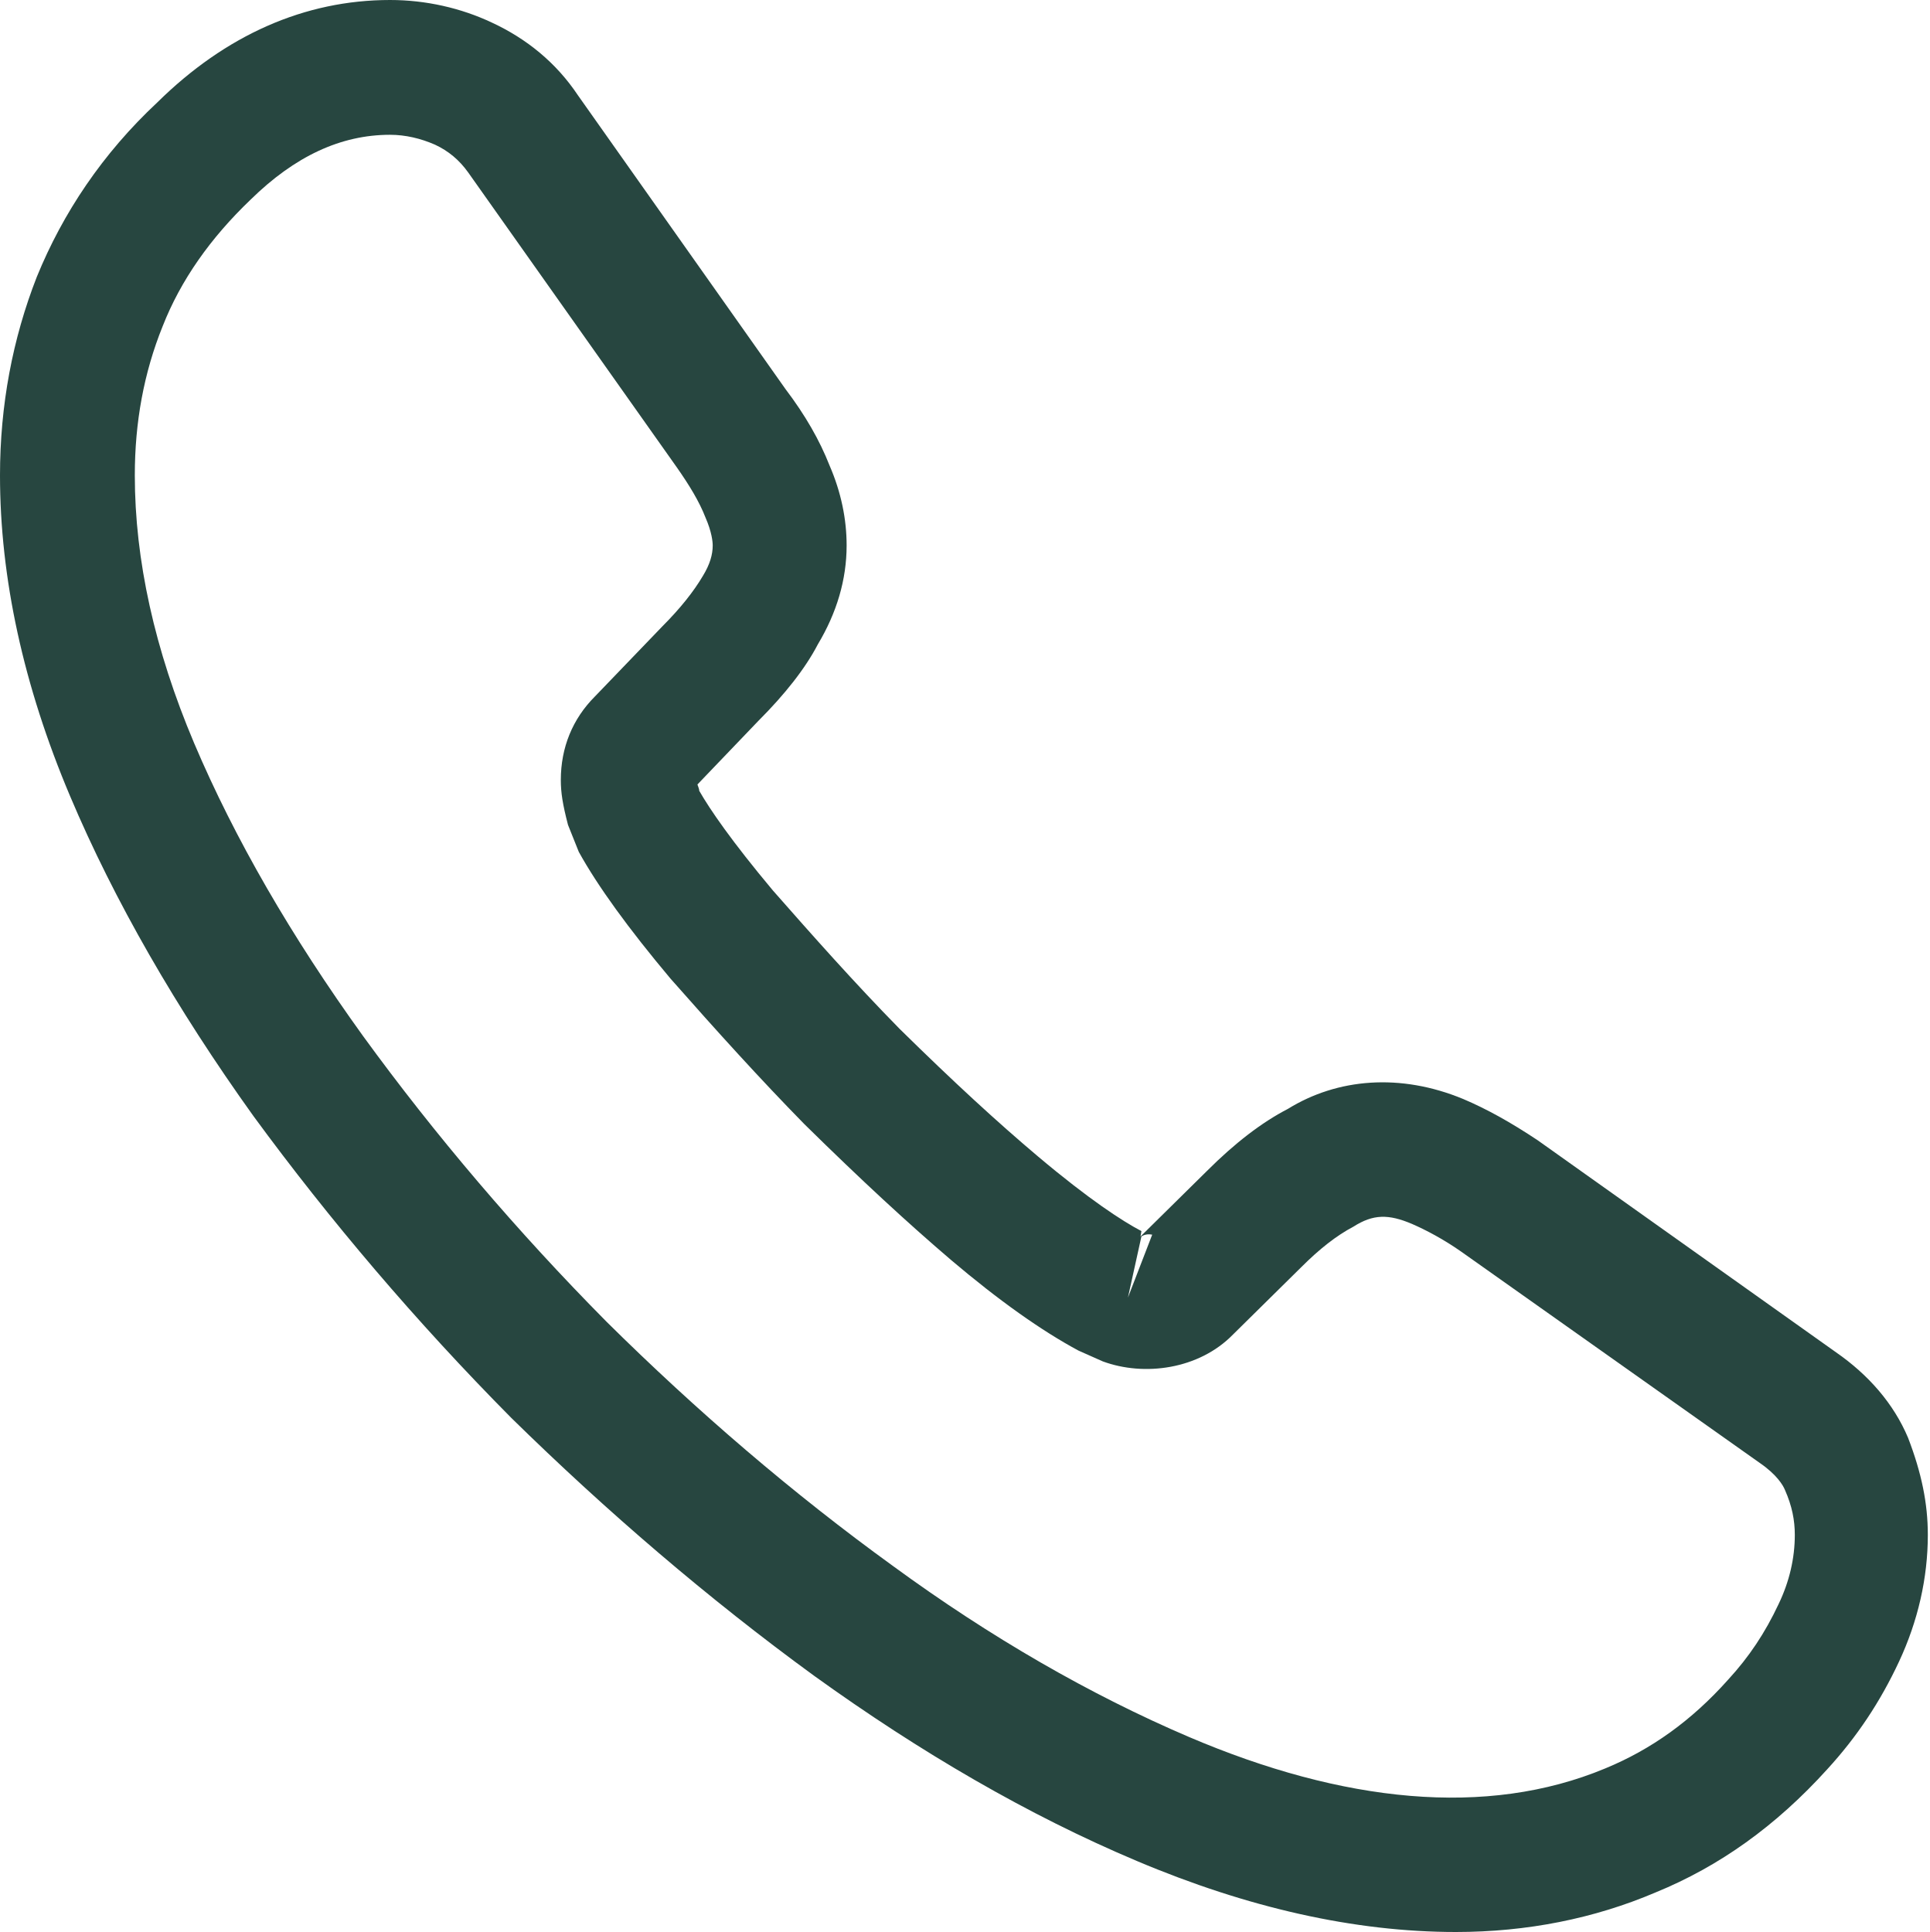
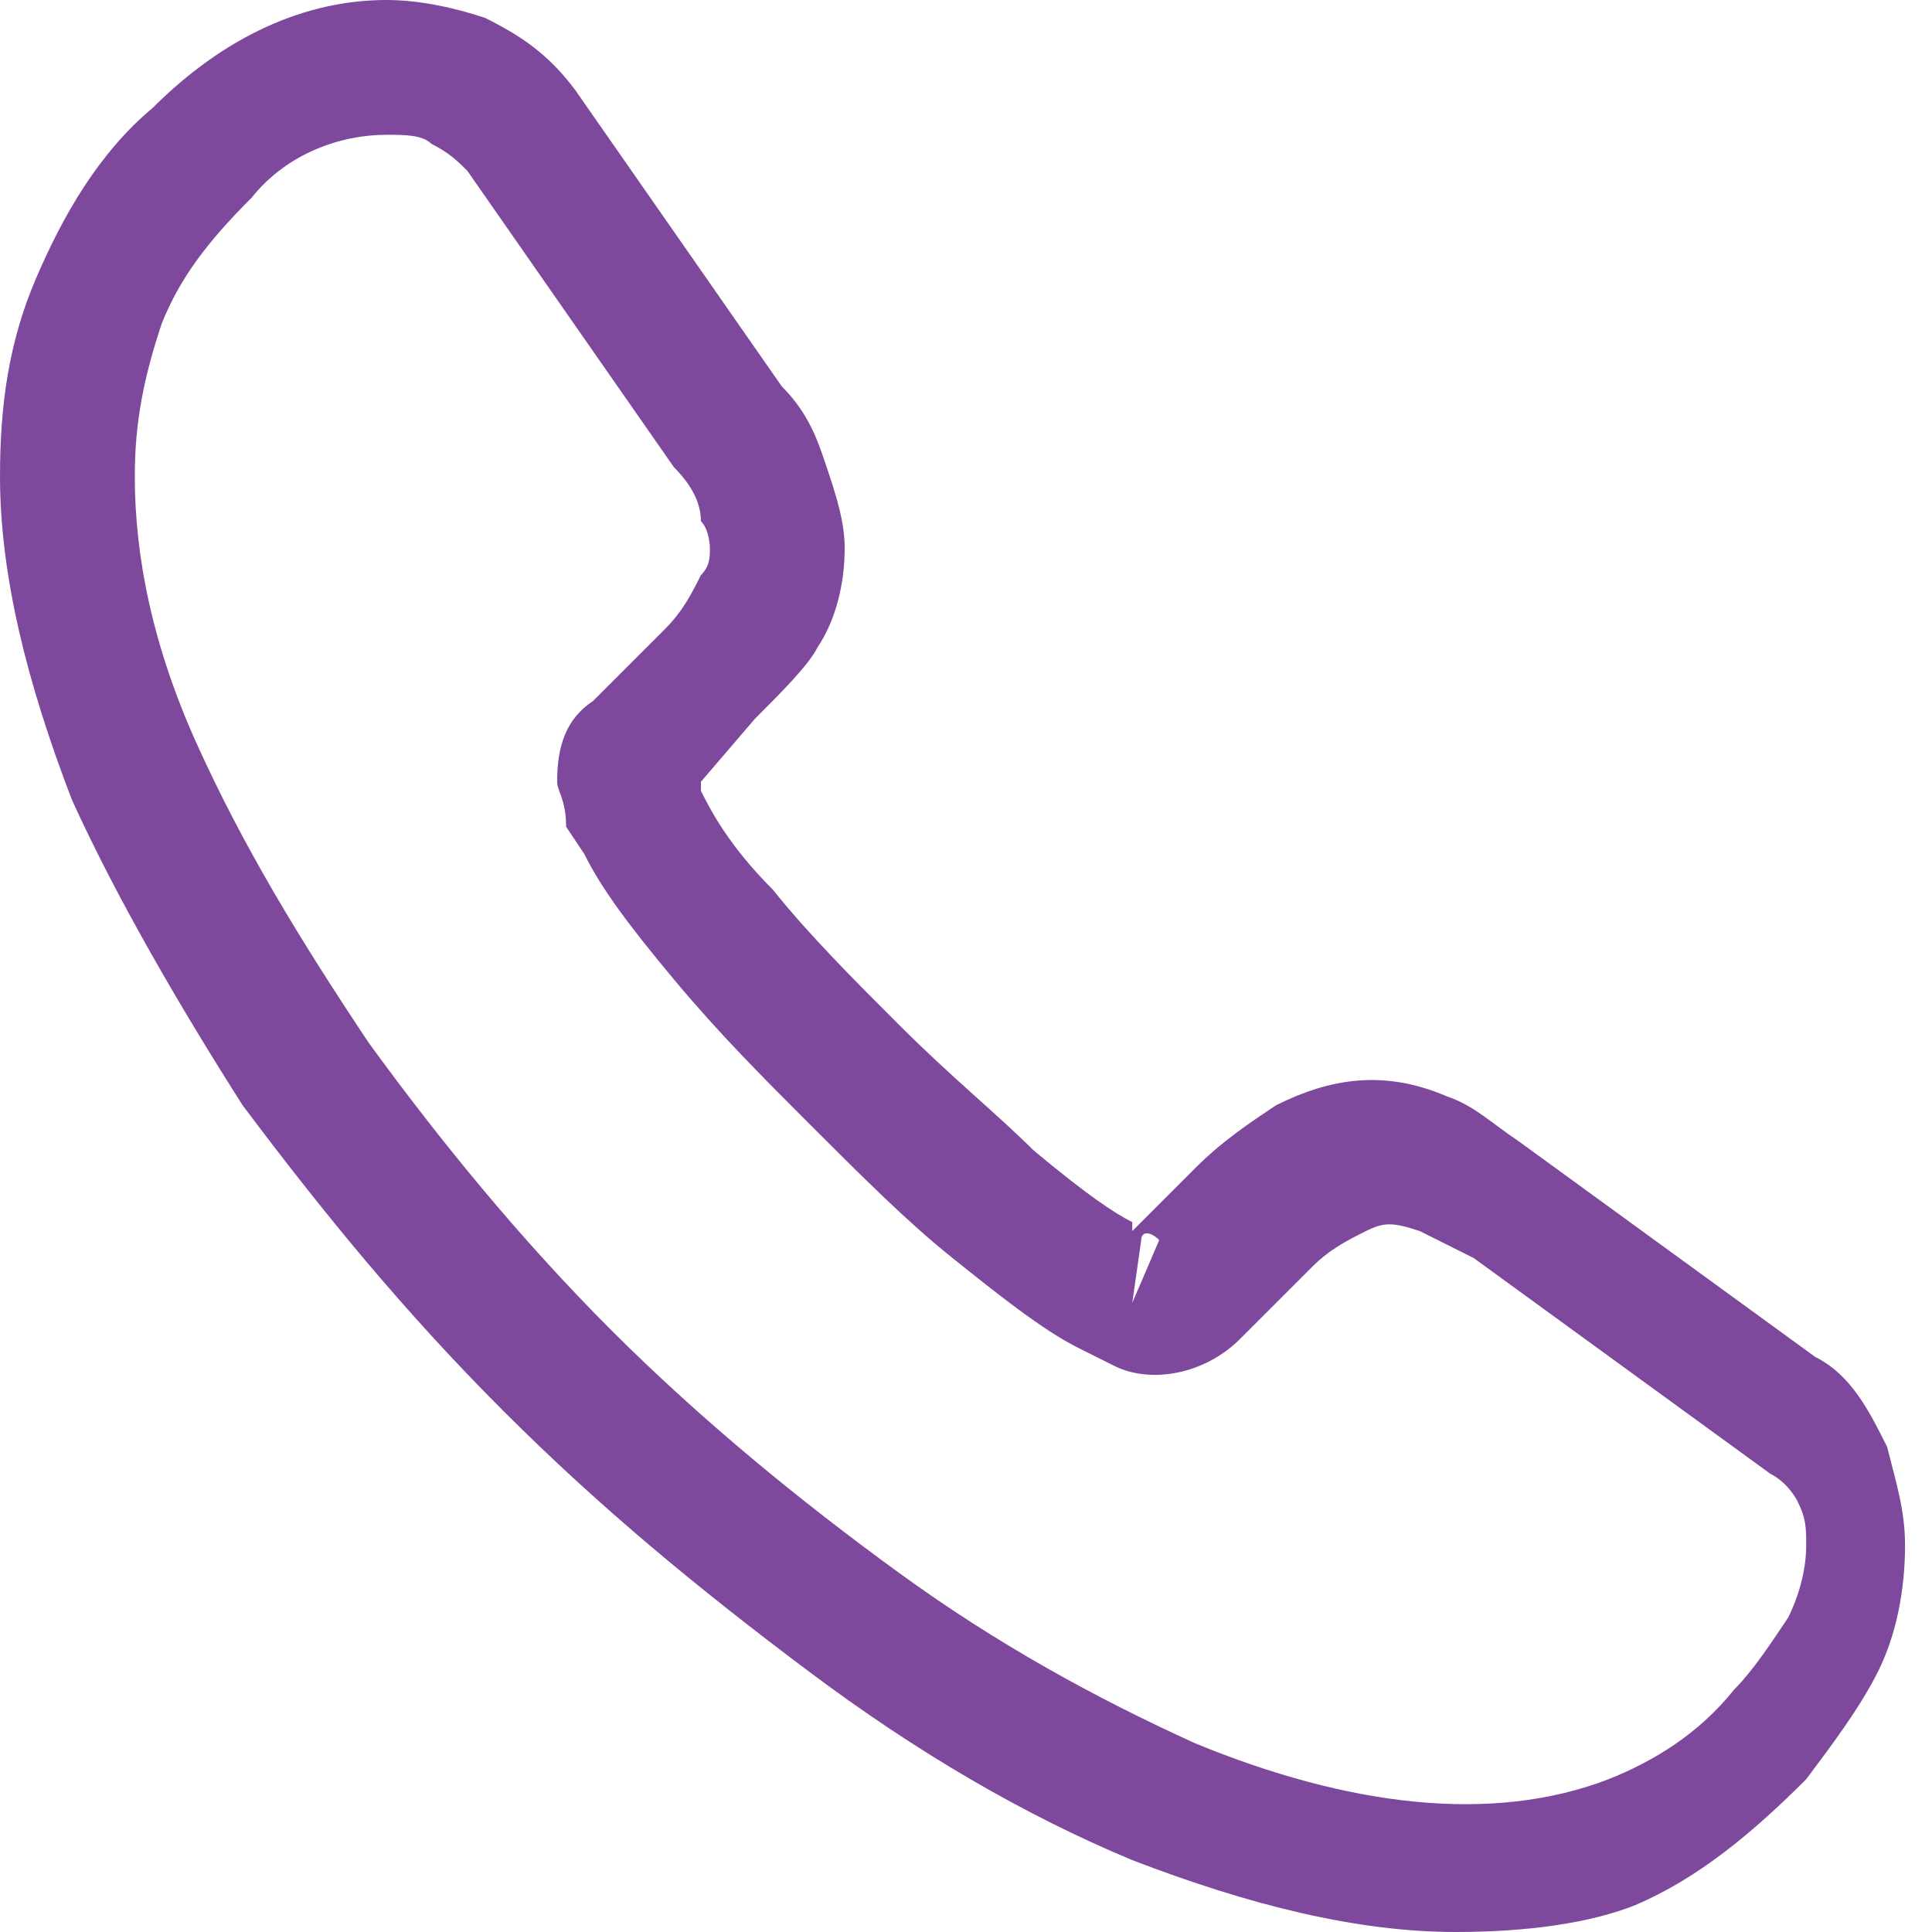
- <svg xmlns="http://www.w3.org/2000/svg" xmlns:xlink="http://www.w3.org/1999/xlink" version="1.1" id="Layer_1" x="0px" y="0px" viewBox="0 0 21.47 21.5" style="enable-background:new 0 0 21.47 21.5;" xml:space="preserve">
+ <svg xmlns="http://www.w3.org/2000/svg" xmlns:xlink="http://www.w3.org/1999/xlink" version="1.1" id="Layer_1" x="0px" y="0px" viewBox="0 0 21.5 21.5" style="enable-background:new 0 0 21.5 21.5;" xml:space="preserve">
  <style type="text/css">
- 	.st0{clip-path:url(#SVGID_00000145744030153508139350000014929884545715187380_);fill:#274640;}
+ 	.st0{clip-path:url(#SVGID_00000124120297796035091360000009019548586579684779_);fill:#7E489C;}
</style>
  <g>
-     <defs>
-       <rect id="SVGID_1_" width="21.47" height="21.5" />
-     </defs>
-     <clipPath id="SVGID_00000160875804841733642270000009794842908354962347_">
-       <use xlink:href="#SVGID_1_" style="overflow:visible;" />
-     </clipPath>
-     <path style="clip-path:url(#SVGID_00000160875804841733642270000009794842908354962347_);fill:#274640;" d="M16.2,21.5   c-1.13,0-2.32-0.27-3.55-0.79c-1.21-0.51-2.41-1.21-3.59-2.06c-1.18-0.86-2.31-1.83-3.37-2.87c-1.06-1.07-2.02-2.2-2.87-3.36   c-0.86-1.2-1.55-2.4-2.04-3.56C0.26,7.63,0,6.43,0,5.29c0-0.78,0.14-1.52,0.41-2.21C0.7,2.37,1.14,1.71,1.75,1.14   C2.51,0.39,3.39,0,4.34,0c0.4,0,0.79,0.09,1.13,0.25c0.39,0.18,0.72,0.45,0.96,0.81l2.31,3.27C8.96,4.62,9.12,4.9,9.23,5.18   c0.13,0.3,0.19,0.6,0.19,0.89c0,0.38-0.11,0.75-0.32,1.1C8.96,7.44,8.73,7.73,8.44,8.02L7.76,8.73C7.77,8.76,7.78,8.78,7.78,8.8   C7.9,9.01,8.14,9.36,8.6,9.91c0.44,0.5,0.9,1.02,1.41,1.54c0.61,0.6,1.09,1.04,1.54,1.42c0.57,0.48,0.94,0.72,1.15,0.83l-0.01,0.06   l0.74-0.73c0.31-0.31,0.61-0.54,0.9-0.69c0.55-0.34,1.25-0.4,1.95-0.11c0.26,0.11,0.53,0.26,0.83,0.46l3.32,2.36   c0.36,0.25,0.64,0.57,0.8,0.95c0.15,0.39,0.22,0.73,0.22,1.08c0,0.48-0.11,0.96-0.32,1.41c-0.21,0.45-0.47,0.84-0.8,1.2   c-0.57,0.63-1.2,1.08-1.91,1.37C17.74,21.35,16.99,21.5,16.2,21.5 M4.34,1.5c-0.55,0-1.06,0.24-1.55,0.72   c-0.45,0.43-0.78,0.9-0.98,1.41C1.6,4.15,1.5,4.7,1.5,5.29c0,0.94,0.22,1.94,0.66,2.98c0.45,1.06,1.08,2.15,1.88,3.26   c0.8,1.1,1.71,2.17,2.71,3.18c1,0.99,2.07,1.91,3.19,2.72c1.08,0.79,2.19,1.43,3.29,1.9c1.71,0.73,3.31,0.9,4.63,0.35   c0.51-0.21,0.96-0.53,1.37-0.99c0.23-0.25,0.41-0.52,0.56-0.84c0.12-0.25,0.18-0.51,0.18-0.77c0-0.16-0.03-0.32-0.11-0.5   c-0.02-0.05-0.09-0.17-0.28-0.3l-3.32-2.35c-0.2-0.14-0.39-0.24-0.55-0.31c-0.26-0.11-0.43-0.11-0.65,0.03   c-0.19,0.1-0.38,0.25-0.58,0.45l-0.76,0.75c-0.38,0.39-0.99,0.47-1.45,0.3l-0.27-0.12c-0.41-0.22-0.89-0.56-1.42-1.01   c-0.48-0.41-0.99-0.88-1.63-1.51c-0.49-0.5-0.97-1.03-1.49-1.62c-0.47-0.56-0.81-1.03-1.02-1.41l-0.12-0.3   C6.26,8.95,6.24,8.82,6.24,8.68c0-0.36,0.13-0.68,0.38-0.93l0.75-0.78c0.2-0.2,0.35-0.39,0.45-0.56C7.9,6.28,7.93,6.17,7.93,6.07   c0-0.04-0.01-0.15-0.08-0.31C7.78,5.58,7.67,5.4,7.53,5.2L5.21,1.92c-0.1-0.14-0.22-0.24-0.37-0.31C4.68,1.54,4.51,1.5,4.34,1.5    M12.7,13.76l-0.15,0.68l0.27-0.7C12.77,13.73,12.73,13.74,12.7,13.76 M12.67,13.78L12.67,13.78L12.67,13.78z" />
+     <g>
+       <defs>
+         <rect id="SVGID_1_" width="21.5" height="21.5" />
+       </defs>
+       <clipPath id="SVGID_00000029734160006834560260000012610578953150302084_">
+         <use xlink:href="#SVGID_1_" style="overflow:visible;" />
+       </clipPath>
+       <path style="clip-path:url(#SVGID_00000029734160006834560260000012610578953150302084_);fill:#7E489C;" d="M16.2,21.5    c-1.1,0-2.3-0.3-3.6-0.8c-1.2-0.5-2.4-1.2-3.6-2.1c-1.2-0.9-2.3-1.8-3.4-2.9c-1.1-1.1-2-2.2-2.9-3.4C2,11.2,1.3,10,0.8,8.9    C0.3,7.6,0,6.4,0,5.3c0-0.8,0.1-1.5,0.4-2.2c0.3-0.7,0.7-1.4,1.3-1.9C2.5,0.4,3.4,0,4.3,0c0.4,0,0.8,0.1,1.1,0.2    c0.4,0.2,0.7,0.4,1,0.8l2.3,3.3C9,4.6,9.1,4.9,9.2,5.2c0.1,0.3,0.2,0.6,0.2,0.9c0,0.4-0.1,0.8-0.3,1.1C9,7.4,8.7,7.7,8.4,8    L7.8,8.7c0,0,0,0.1,0,0.1C7.9,9,8.1,9.4,8.6,9.9c0.4,0.5,0.9,1,1.4,1.5c0.6,0.6,1.1,1,1.5,1.4c0.6,0.5,0.9,0.7,1.1,0.8l0,0.1    l0.7-0.7c0.3-0.3,0.6-0.5,0.9-0.7c0.6-0.3,1.2-0.4,1.9-0.1c0.3,0.1,0.5,0.3,0.8,0.5l3.3,2.4c0.4,0.2,0.6,0.6,0.8,1    c0.1,0.4,0.2,0.7,0.2,1.1c0,0.5-0.1,1-0.3,1.4s-0.5,0.8-0.8,1.2c-0.6,0.6-1.2,1.1-1.9,1.4C17.7,21.4,17,21.5,16.2,21.5 M4.3,1.5    c-0.5,0-1.1,0.2-1.5,0.7C2.3,2.7,2,3.1,1.8,3.6C1.6,4.2,1.5,4.7,1.5,5.3c0,0.9,0.2,1.9,0.7,3c0.5,1.1,1.1,2.1,1.9,3.3    c0.8,1.1,1.7,2.2,2.7,3.2c1,1,2.1,1.9,3.2,2.7c1.1,0.8,2.2,1.4,3.3,1.9c1.7,0.7,3.3,0.9,4.6,0.4c0.5-0.2,1-0.5,1.4-1    c0.2-0.2,0.4-0.5,0.6-0.8c0.1-0.2,0.2-0.5,0.2-0.8c0-0.2,0-0.3-0.1-0.5c0,0-0.1-0.2-0.3-0.3l-3.3-2.4c-0.2-0.1-0.4-0.2-0.6-0.3    c-0.3-0.1-0.4-0.1-0.6,0c-0.2,0.1-0.4,0.2-0.6,0.4l-0.8,0.8c-0.4,0.4-1,0.5-1.4,0.3L12,15c-0.4-0.2-0.9-0.6-1.4-1    c-0.5-0.4-1-0.9-1.6-1.5c-0.5-0.5-1-1-1.5-1.6c-0.5-0.6-0.8-1-1-1.4L6.3,9.2C6.3,8.9,6.2,8.8,6.2,8.7c0-0.4,0.1-0.7,0.4-0.9L7.4,7    c0.2-0.2,0.3-0.4,0.4-0.6c0.1-0.1,0.1-0.2,0.1-0.3c0,0,0-0.2-0.1-0.3C7.8,5.6,7.7,5.4,7.5,5.2L5.2,1.9C5.1,1.8,5,1.7,4.8,1.6    C4.7,1.5,4.5,1.5,4.3,1.5 M12.7,13.8l-0.1,0.7l0.3-0.7C12.8,13.7,12.7,13.7,12.7,13.8 M12.7,13.8L12.7,13.8L12.7,13.8z" />
+     </g>
  </g>
</svg>
